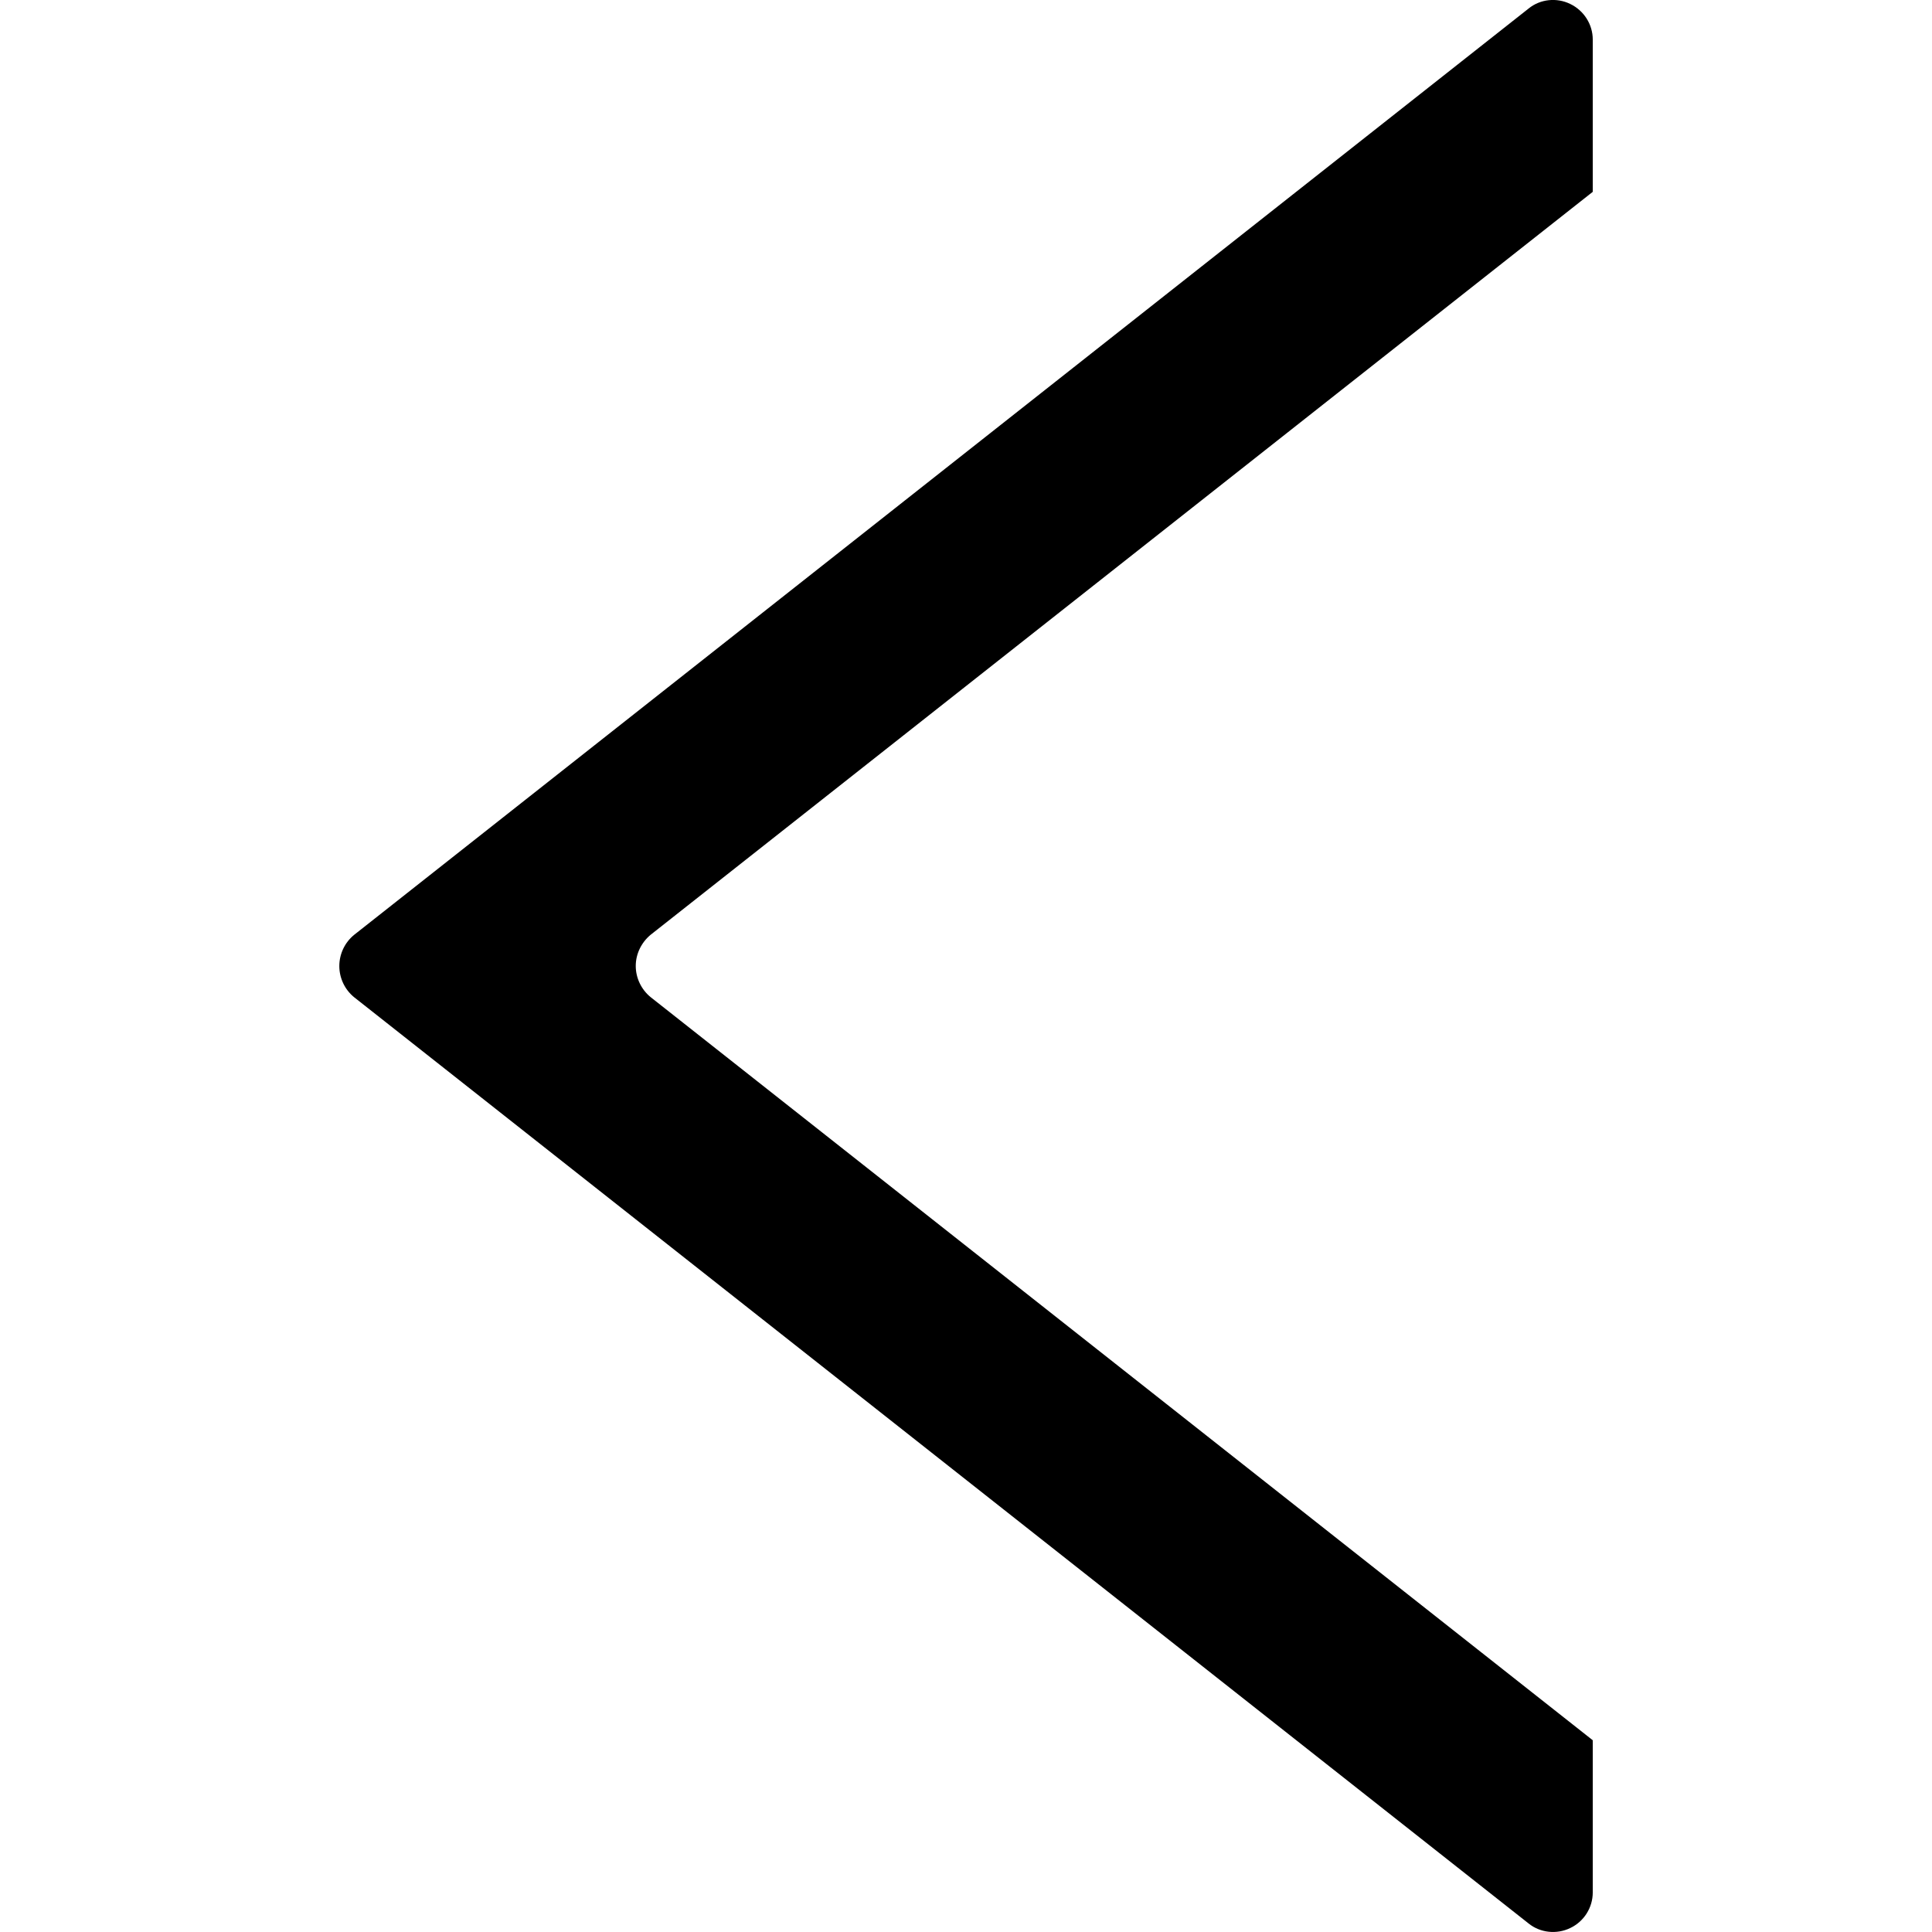
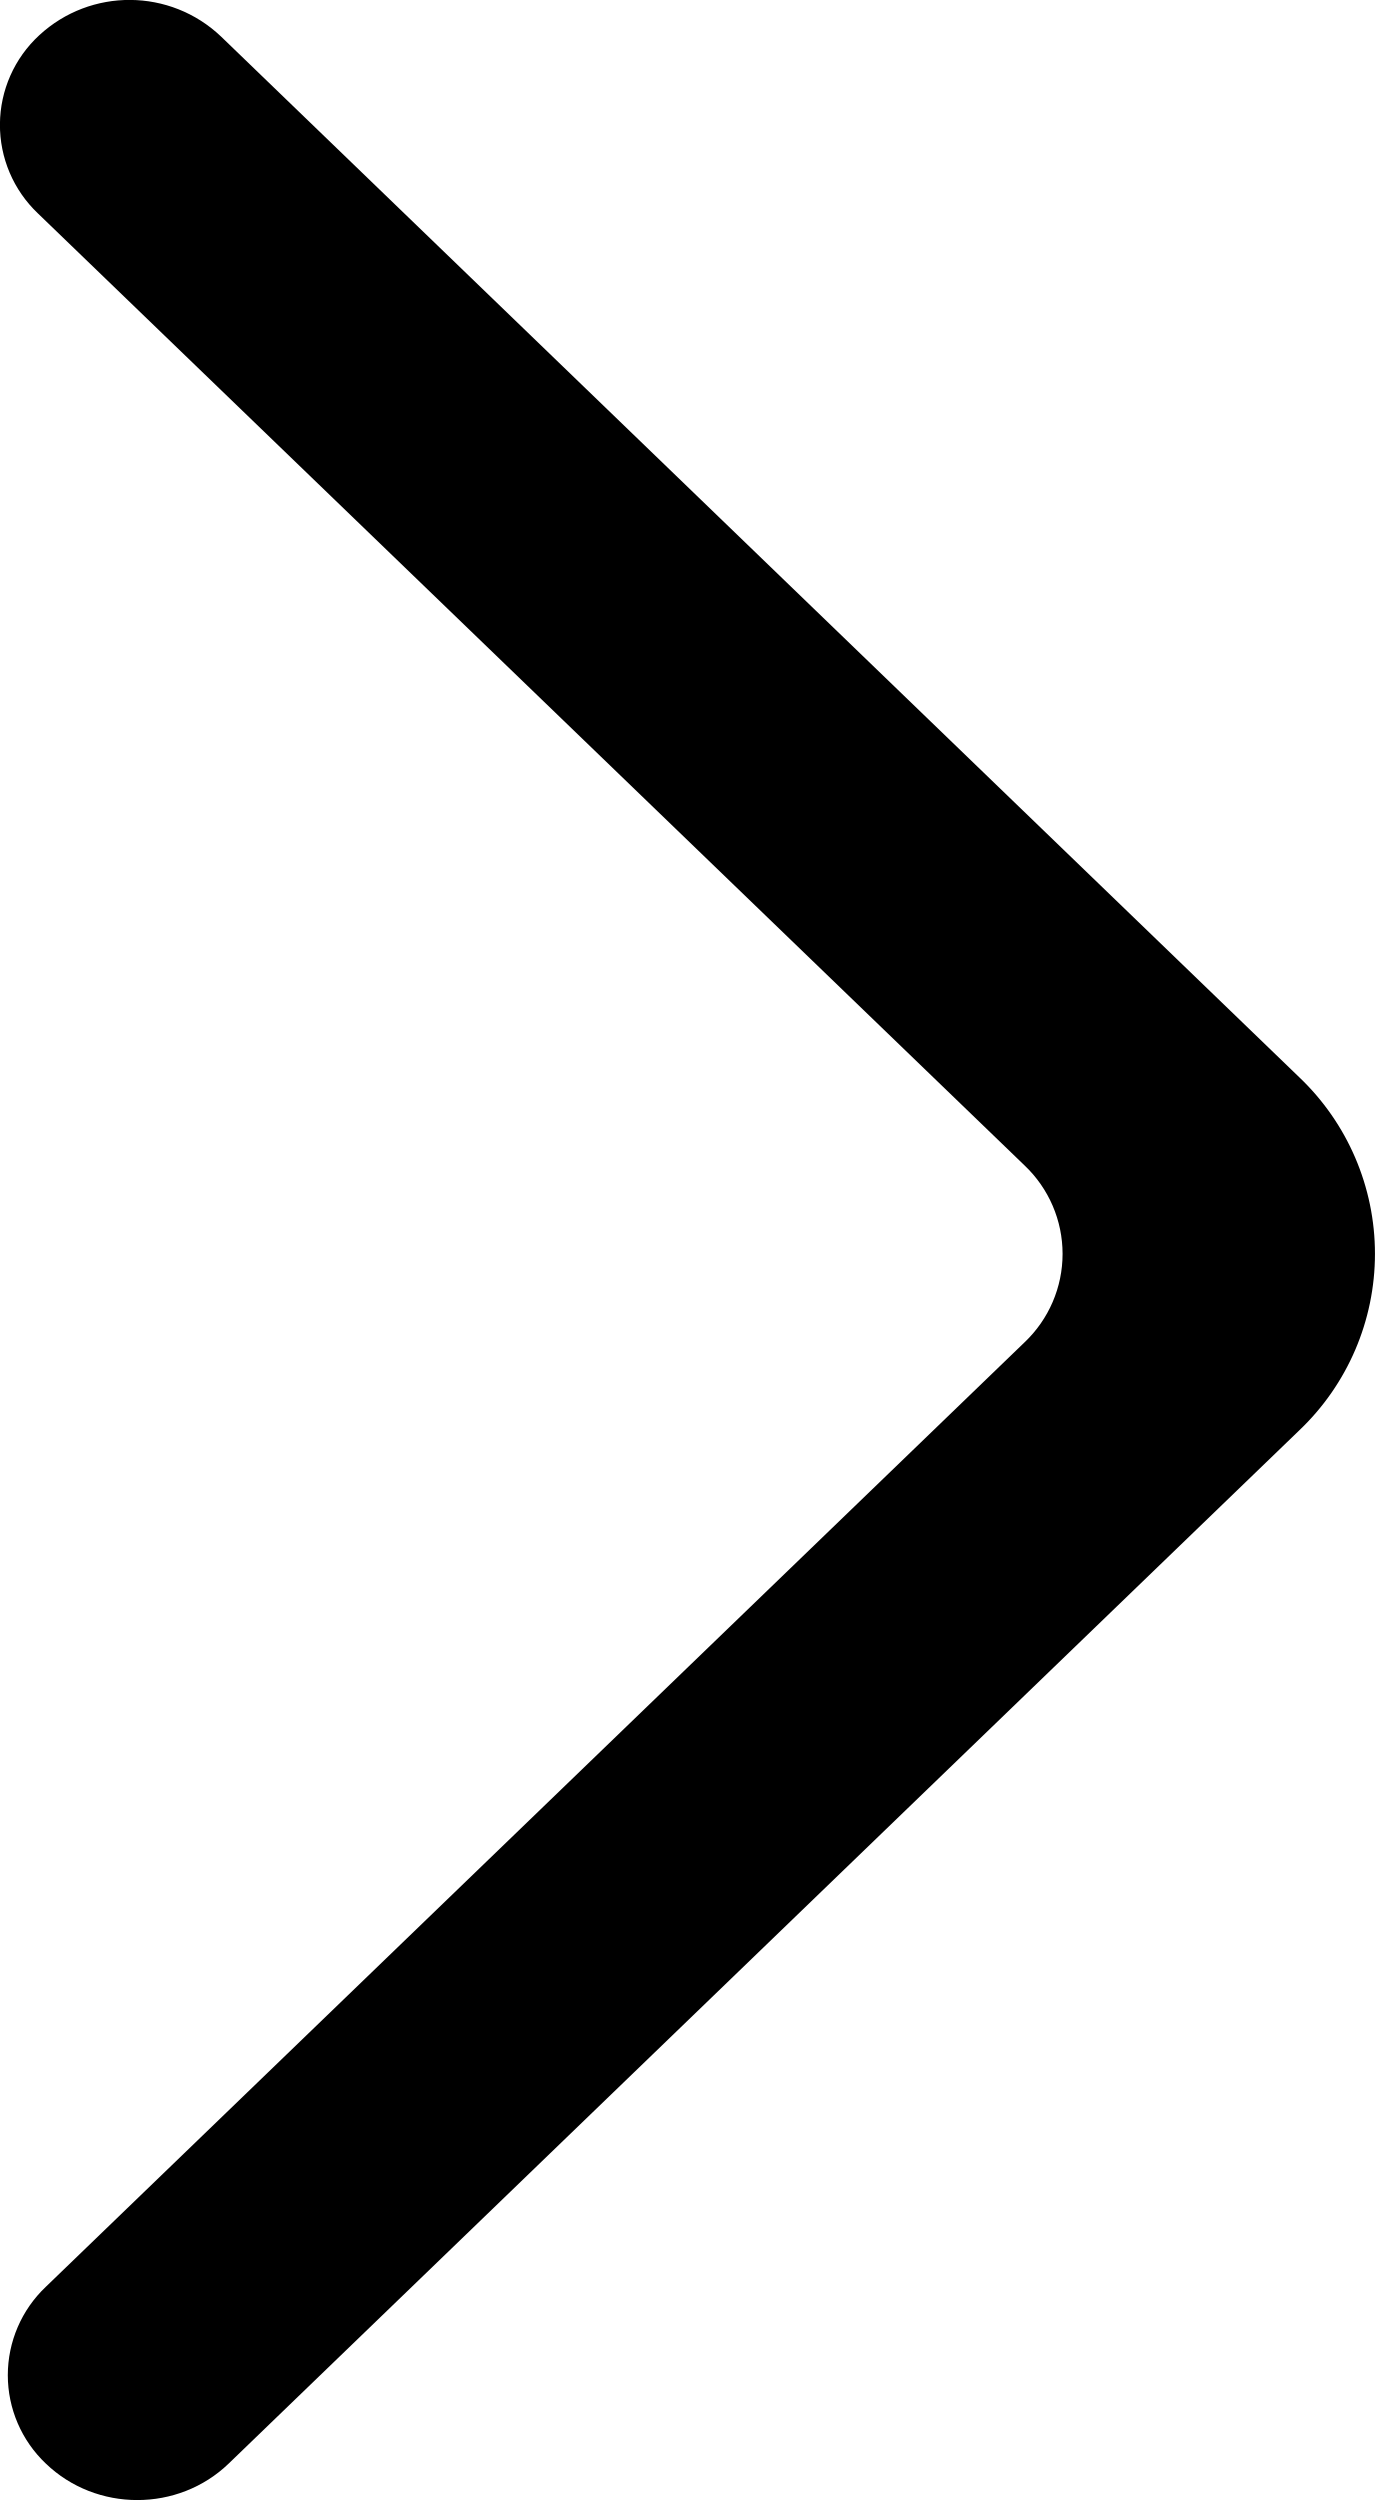
- <svg xmlns="http://www.w3.org/2000/svg" height="17px" width="17px" version="1.1" id="Capa_1" xmlnsXlink="http://www.w3.org/1999/xlink" viewBox="0 0 25.451 25.451" xmlSpace="preserve">
-   <g>
-     <g id="c185_triangle">
-       <path d="M20.982,0.521v2.006L8.57,12.315c-0.121,0.101-0.195,0.251-0.195,0.41s0.074,0.311,0.195,0.41l12.412,9.79v2.005                 c0,0.199-0.115,0.383-0.297,0.469c-0.178,0.086-0.395,0.064-0.549-0.061L4.664,13.136c-0.122-0.1-0.194-0.251-0.194-0.41                 s0.072-0.31,0.194-0.41L20.136,0.113c0.154-0.126,0.371-0.148,0.549-0.061C20.866,0.139,20.982,0.322,20.982,0.521z" />
-     </g>
-     <g id="Capa_1_58_">
-         </g>
-   </g>
+ <svg xmlns="http://www.w3.org/2000/svg" width="11" height="20" id="arrow">
+   <path fill-rule="evenodd" d="M.366 19.708c.405.39 1.06.39 1.464 0l8.563-8.264a1.95 1.95 0 0 0 0-2.827L1.768.292A1.063 1.063 0 0 0 .314.282a.976.976 0 0 0-.011 1.425l7.894 7.617a.975.975 0 0 1 0 1.414L.366 18.295a.974.974 0 0 0 0 1.413" />
</svg>
